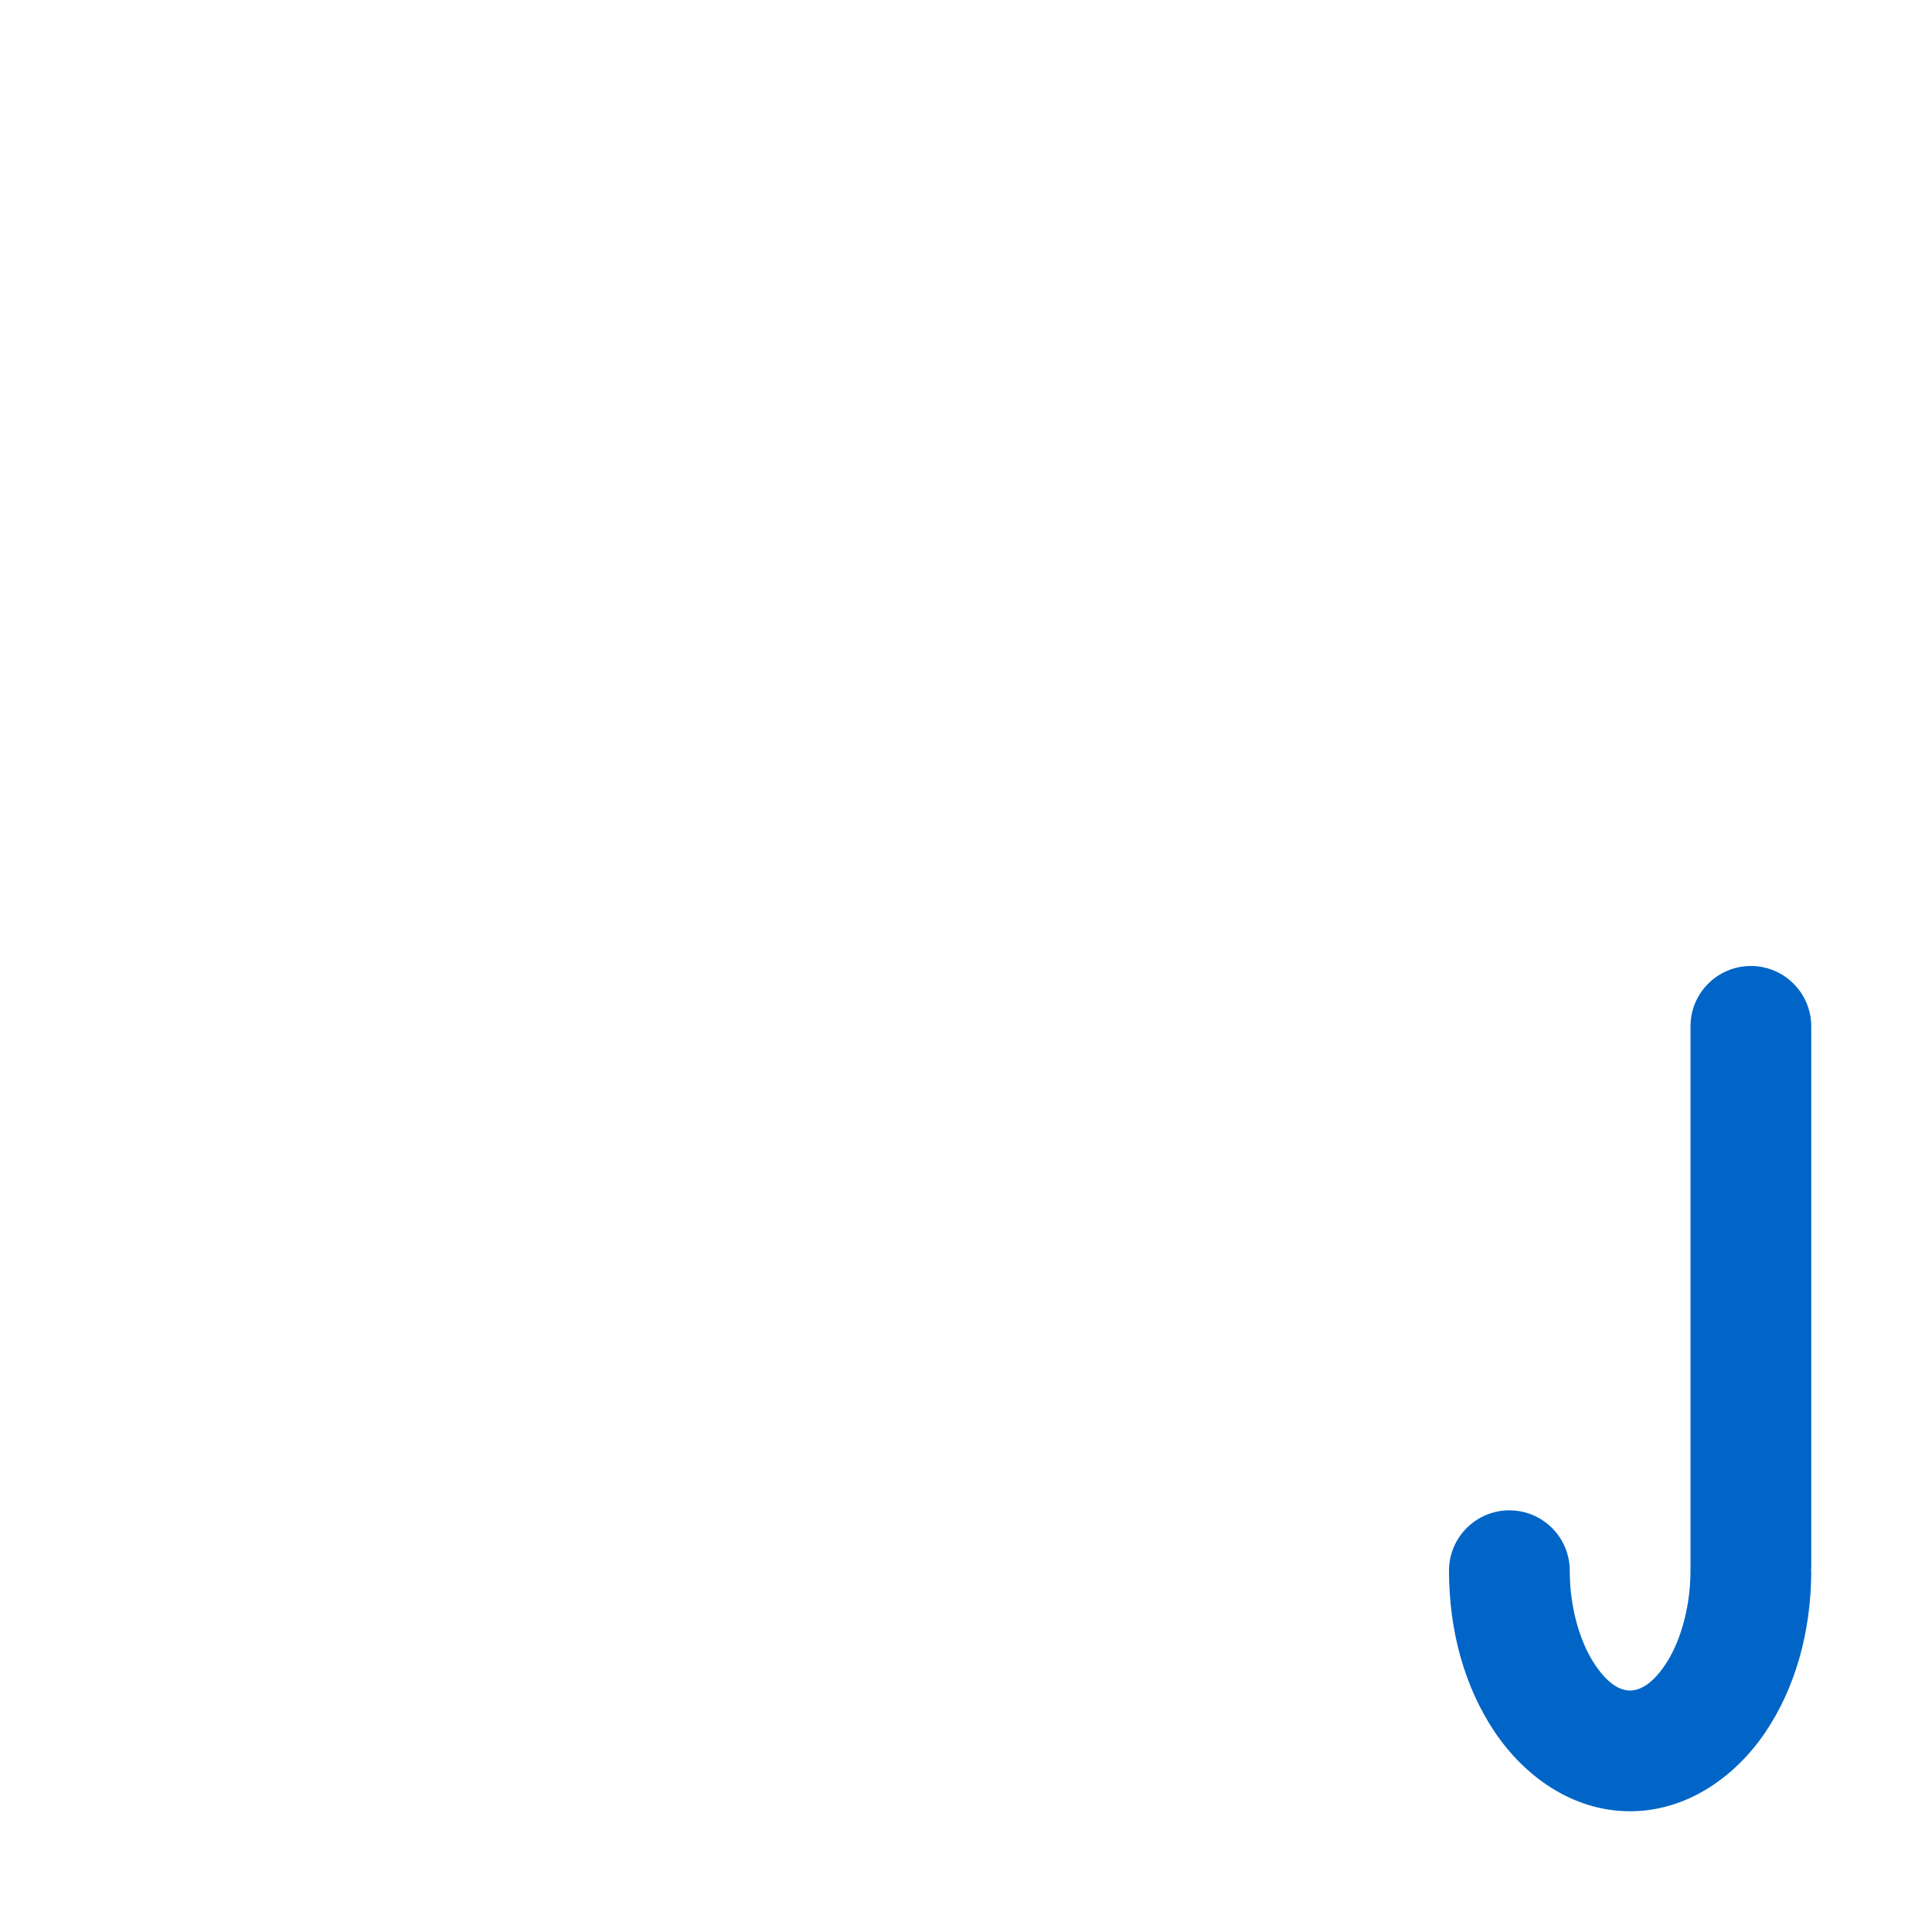
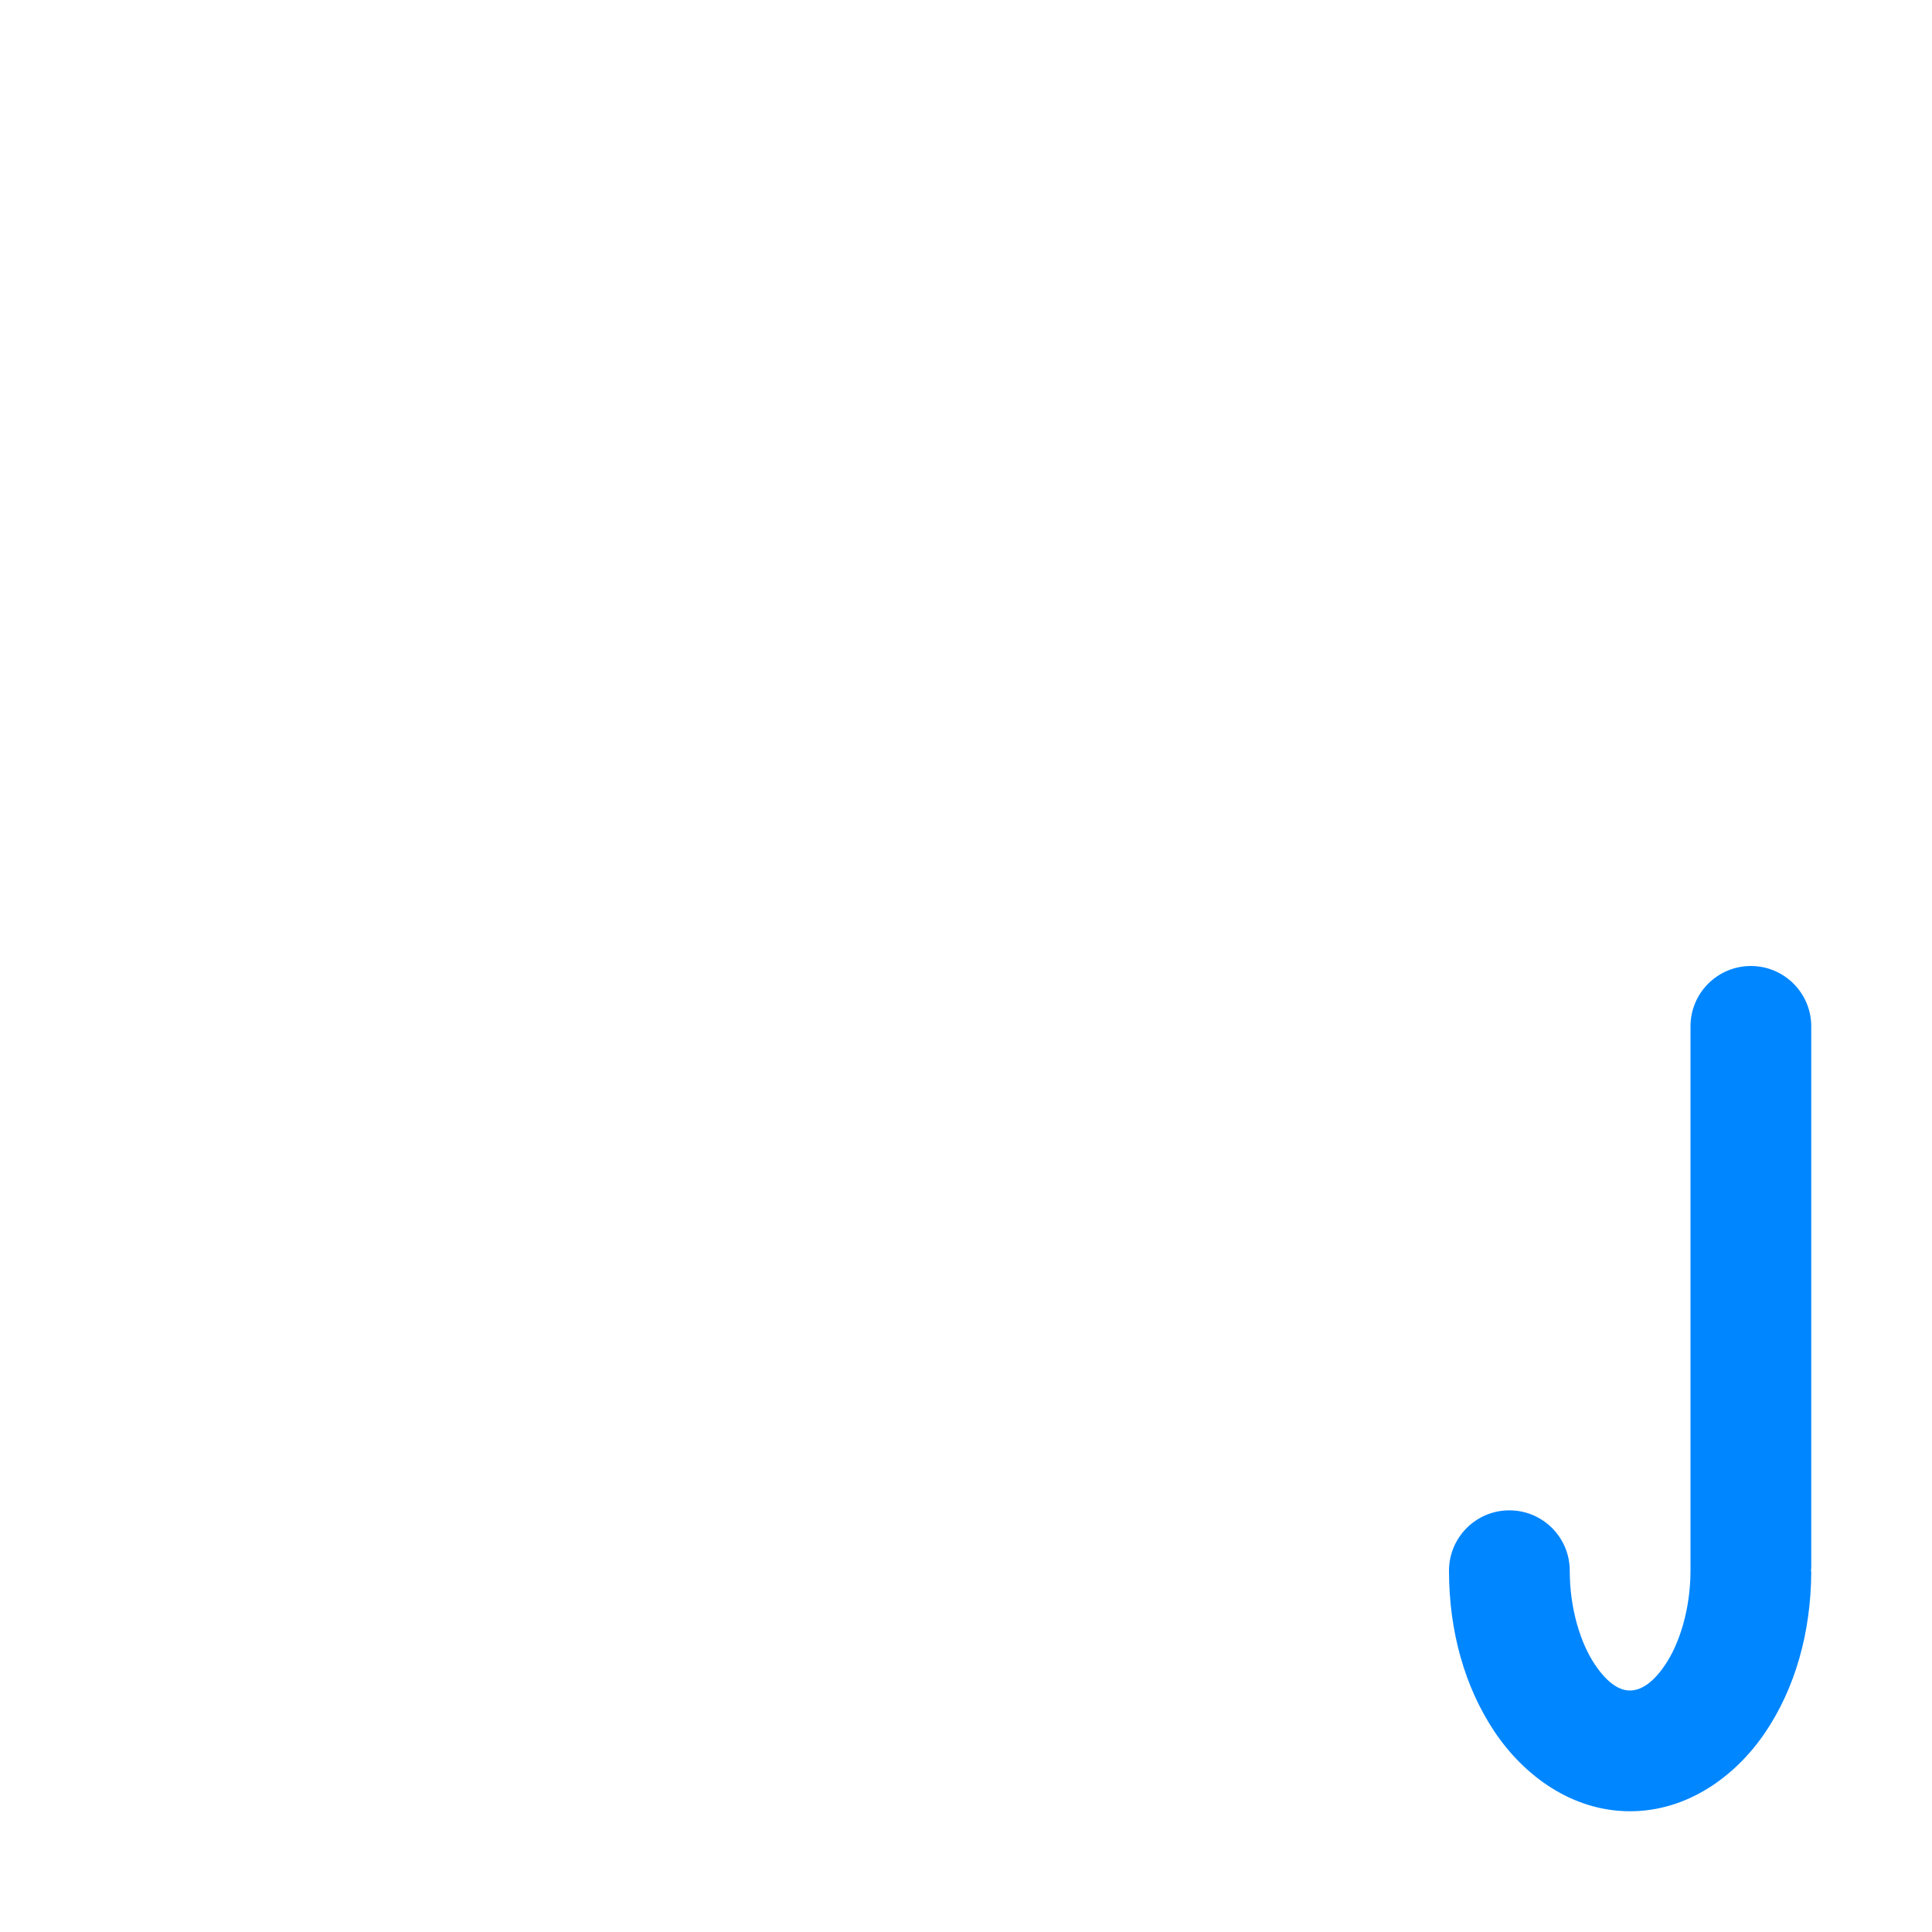
<svg xmlns="http://www.w3.org/2000/svg" xmlns:ns1="http://sodipodi.sourceforge.net/DTD/sodipodi-0.0.dtd" width="16" height="16" viewBox="0 0 16 16" version="1.1" id="svg-dual-tone-template" xml:space="preserve">
  <defs id="defs-tones" />
  <ns1:namedview id="namedview-template" pagecolor="#ffffff" bordercolor="#0c0005" showgrid="true">
    <ns1:guide id="guide-left" position="1,8" orientation="1,0" />
    <ns1:guide id="guide-right" position="15,8" orientation="1,0" />
    <ns1:guide id="guide-top" position="8,15" orientation="0,1" />
    <ns1:guide id="guide-bottom" position="8,1" orientation="0,1" />
  </ns1:namedview>
  <g id="layer-icon" style="fill:none;stroke:#a8a8a8;stroke-width:1;stroke-linecap:round;stroke-linejoin:round">
-     <path id="path2" style="baseline-shift:baseline;display:inline;overflow:visible;vector-effect:none;fill:#0065c7;stroke:none;paint-order:stroke fill markers;enable-background:accumulate;stop-color:#000000;stop-opacity:1;opacity:1;fill-opacity:1" d="M 14.5 8 A 0.5 0.5 0 0 0 14 8.5 L 14 12.984 A 0.5 0.5 0 0 0 14 13 A 0.5 0.5 0 0 0 14 13.016 C 13.998 13.336 13.905 13.619 13.789 13.789 C 13.674 13.959 13.572 14 13.498 14 C 13.424 14 13.322 13.956 13.207 13.783 C 13.092 13.611 13 13.329 13 13.008 A 0.5 0.5 0 0 0 12.5 12.508 A 0.5 0.5 0 0 0 12 13.008 C 12 13.509 12.13 13.97 12.375 14.338 C 12.62 14.705 13.016 14.997 13.492 15 C 13.969 15.003 14.369 14.715 14.617 14.35 C 14.865 13.984 14.997 13.523 15 13.021 A 0.5 0.5 0 0 0 14.998 13.004 A 0.5 0.5 0 0 0 15 12.984 L 15 8.5 A 0.5 0.5 0 0 0 14.5 8 z " />
+     <path id="path2" style="baseline-shift:baseline;display:inline;overflow:visible;vector-effect:none;fill:#0086ff;stroke:none;paint-order:stroke fill markers;enable-background:accumulate;stop-color:#000000;stop-opacity:1;opacity:1;fill-opacity:1" d="M 14.5 8 A 0.5 0.5 0 0 0 14 8.5 L 14 12.984 A 0.5 0.5 0 0 0 14 13 A 0.5 0.5 0 0 0 14 13.016 C 13.998 13.336 13.905 13.619 13.789 13.789 C 13.674 13.959 13.572 14 13.498 14 C 13.424 14 13.322 13.956 13.207 13.783 C 13.092 13.611 13 13.329 13 13.008 A 0.5 0.5 0 0 0 12.5 12.508 A 0.5 0.5 0 0 0 12 13.008 C 12 13.509 12.13 13.97 12.375 14.338 C 12.62 14.705 13.016 14.997 13.492 15 C 13.969 15.003 14.369 14.715 14.617 14.35 C 14.865 13.984 14.997 13.523 15 13.021 A 0.5 0.5 0 0 0 14.998 13.004 A 0.5 0.5 0 0 0 15 12.984 L 15 8.5 A 0.5 0.5 0 0 0 14.5 8 z " />
  </g>
</svg>
